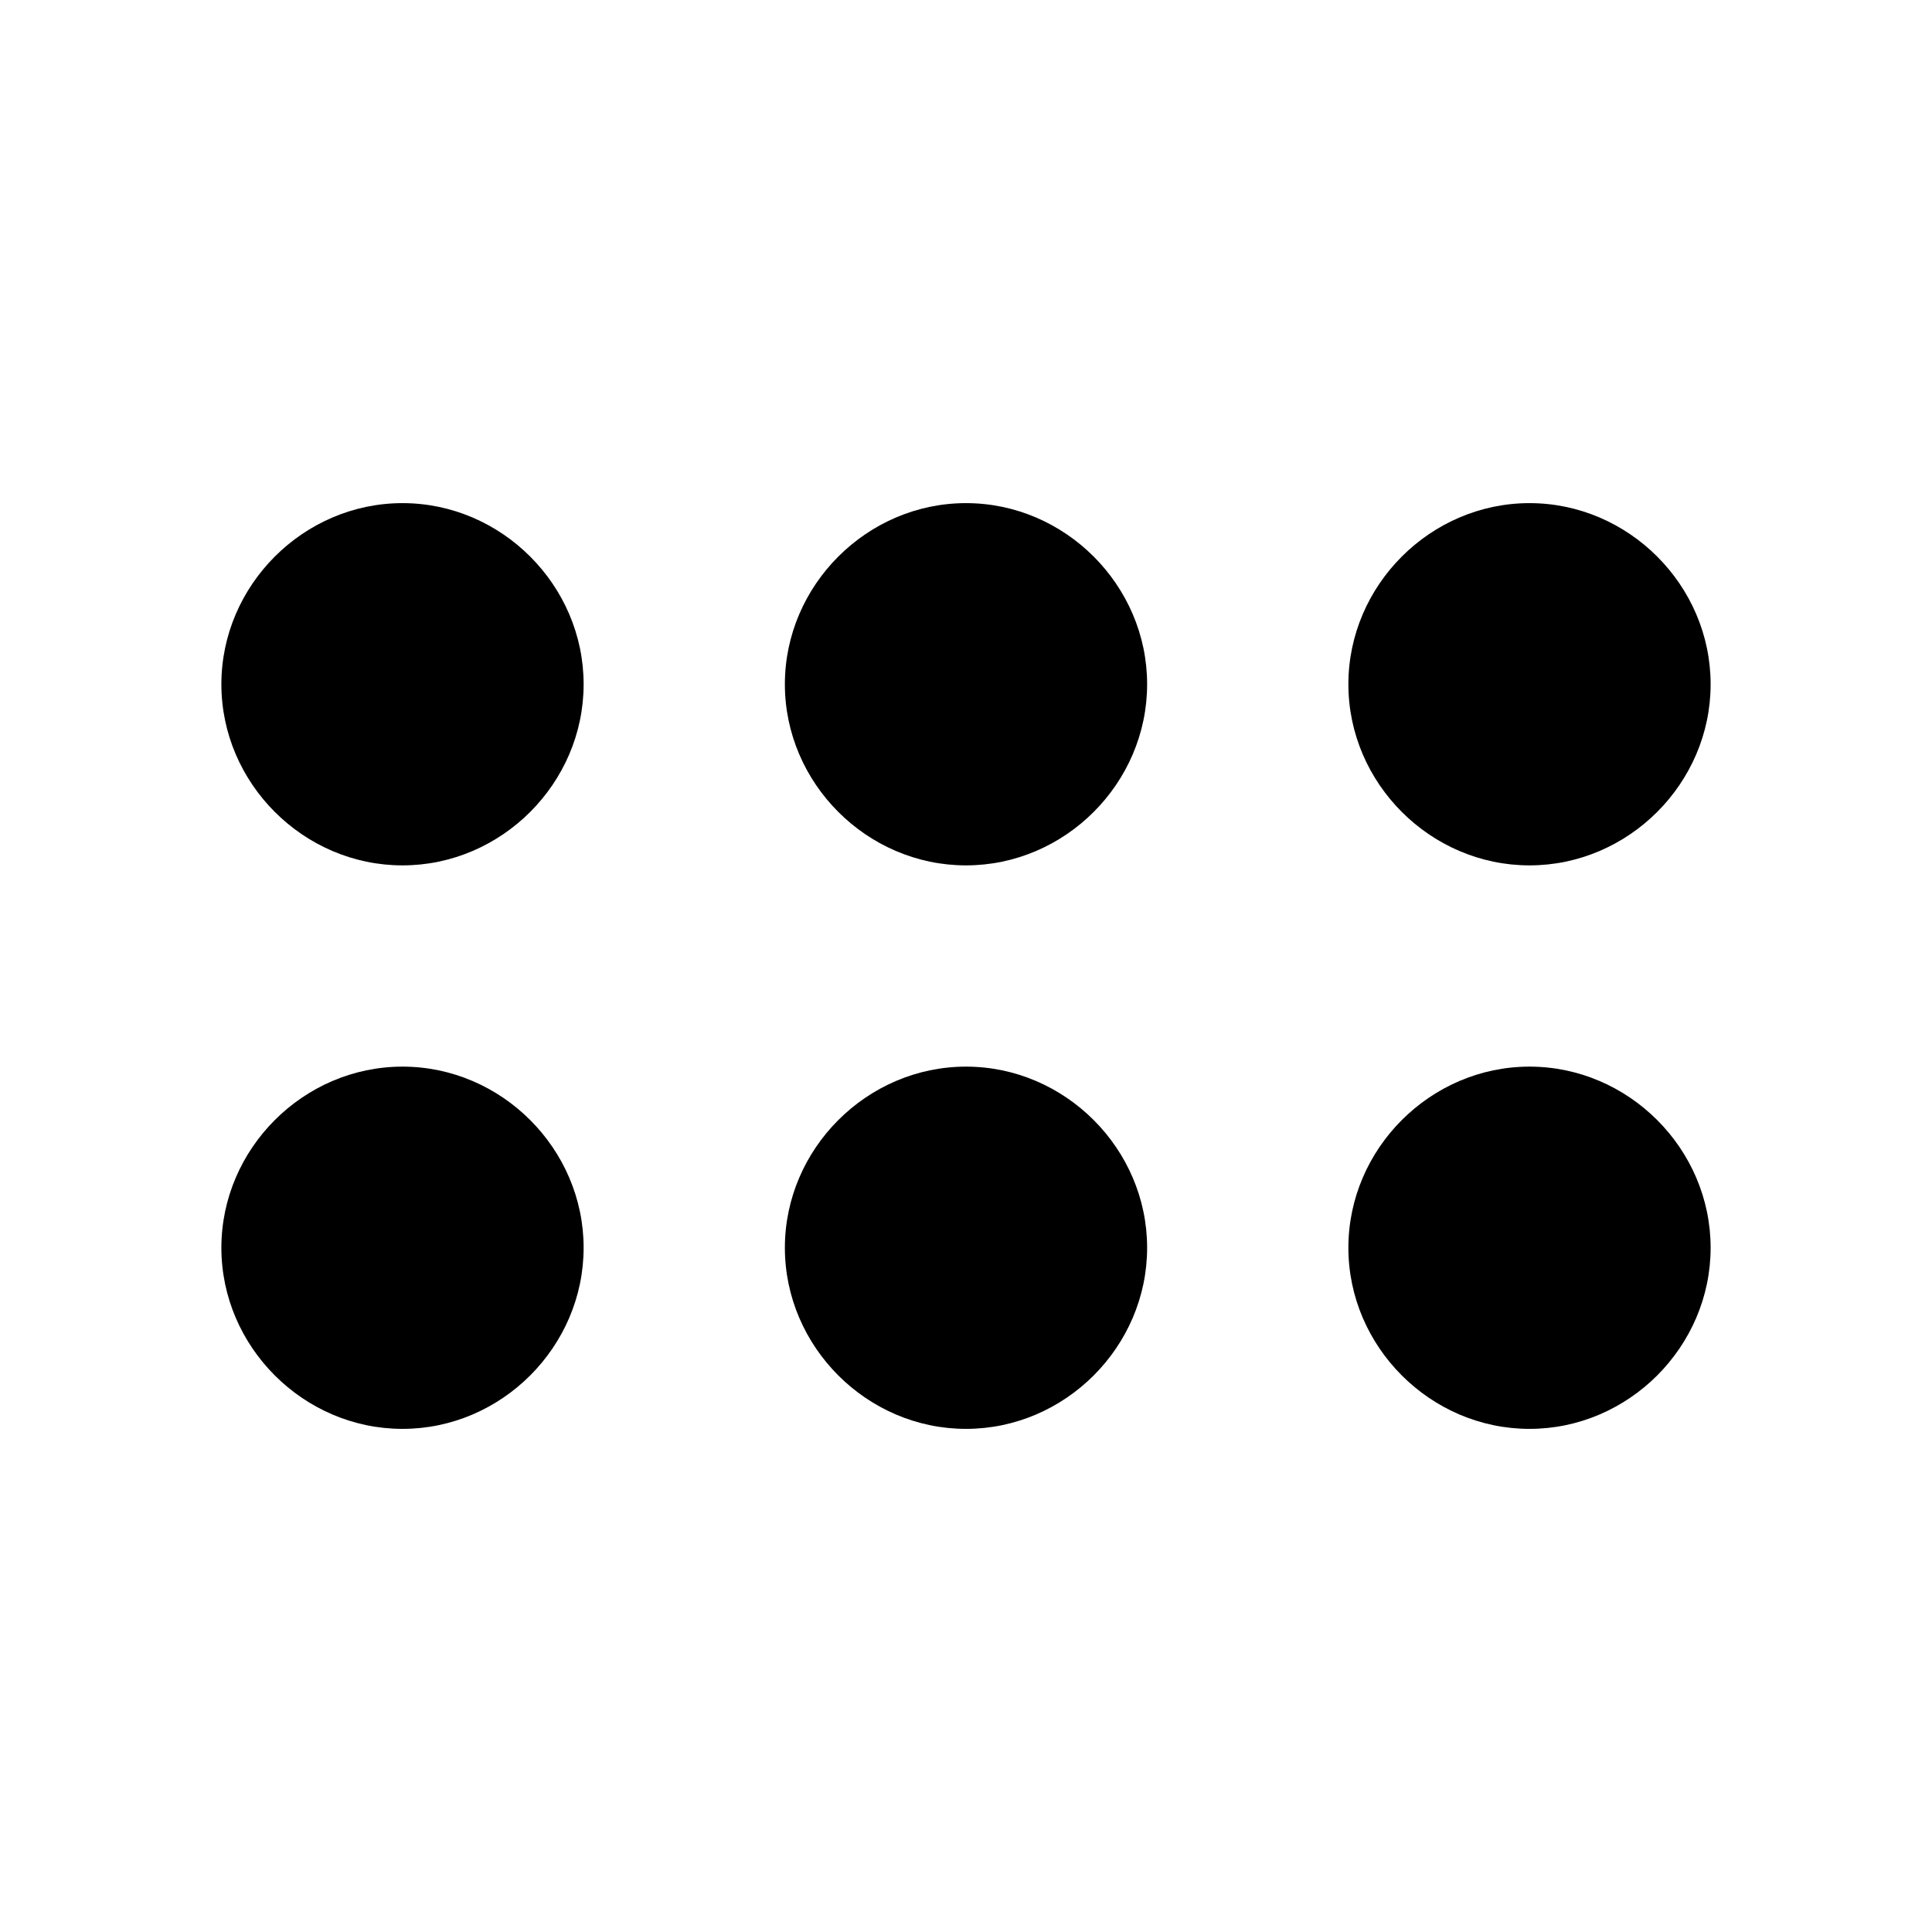
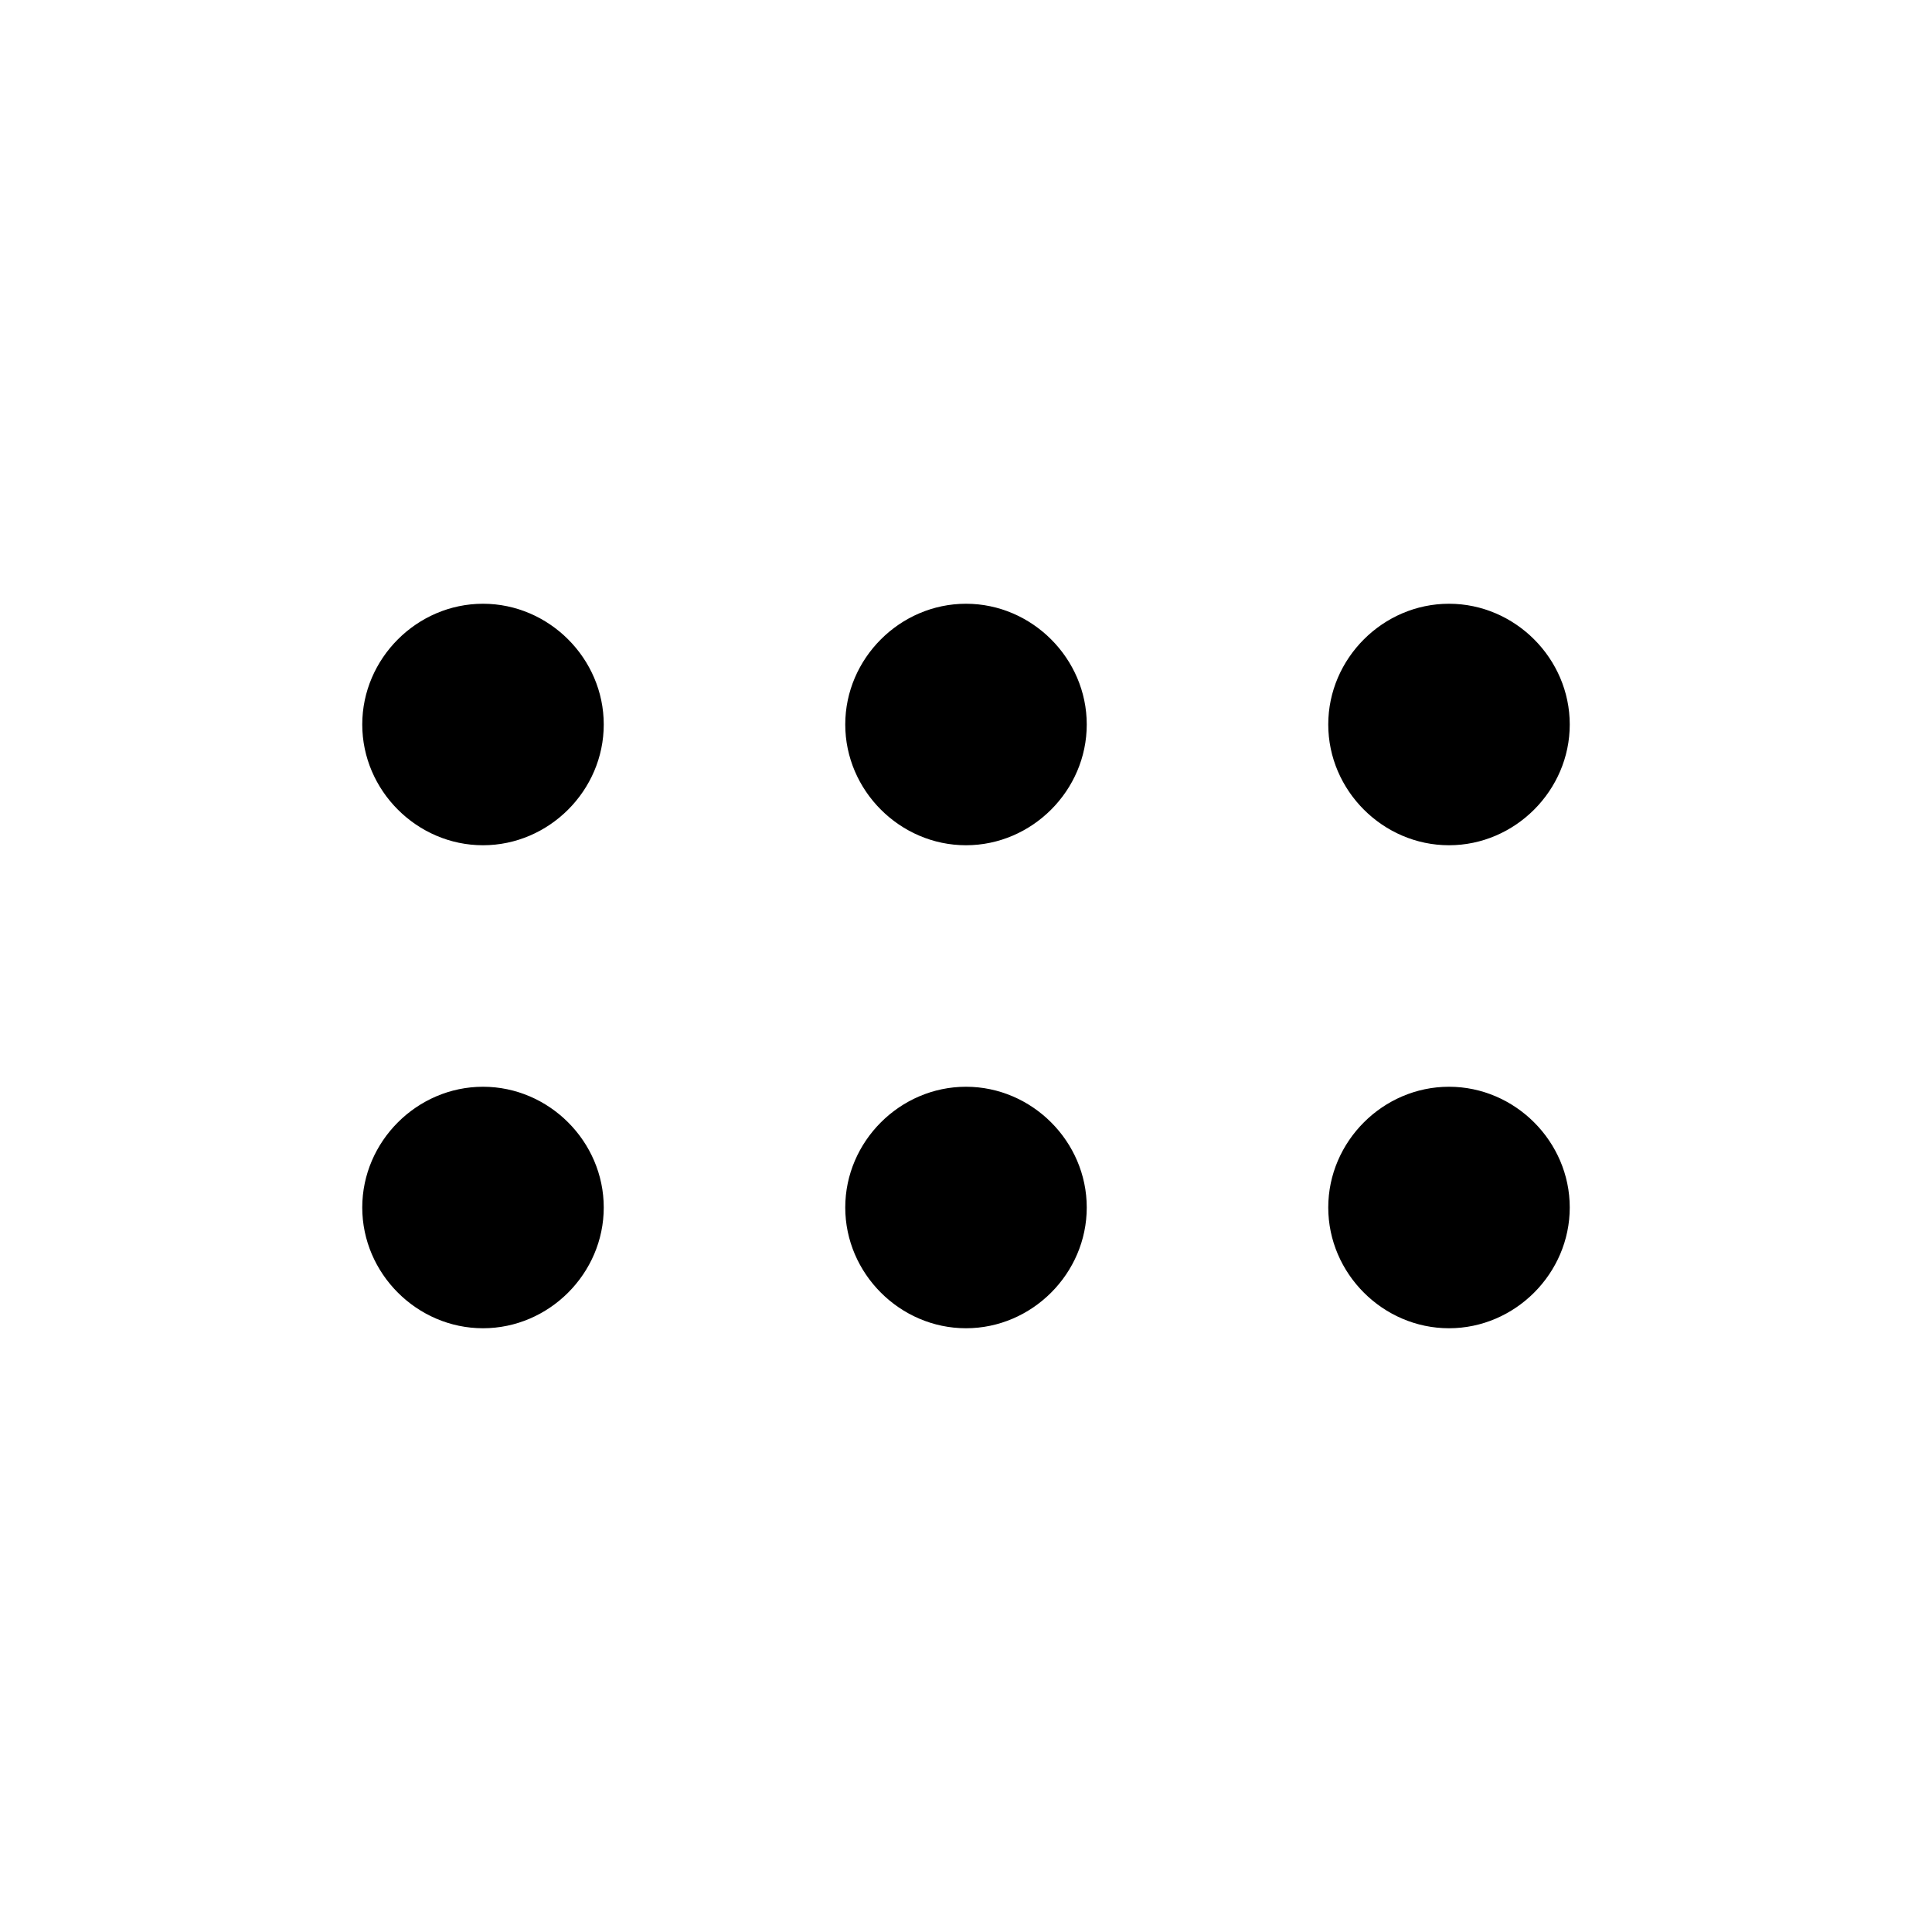
<svg xmlns="http://www.w3.org/2000/svg" viewBox="0 0 24 24" fill="currentColor" aria-hidden="true" data-slot="icon">
-   <path d="M21.25 8.5c0-1.23-1.02-2.25-2.25-2.25s-2.25 1.02-2.25 2.25 1.02 2.25 2.25 2.25 2.25-1.02 2.25-2.25zm0 7c0-1.23-1.02-2.25-2.25-2.25s-2.25 1.02-2.25 2.25 1.02 2.25 2.25 2.25 2.25-1.02 2.25-2.25zm-7-7c0-1.23-1.02-2.25-2.25-2.25S9.75 7.27 9.75 8.5s1.02 2.25 2.25 2.25 2.25-1.02 2.25-2.25zm0 7c0-1.23-1.02-2.25-2.25-2.25s-2.25 1.02-2.25 2.25 1.02 2.25 2.25 2.25 2.25-1.02 2.25-2.25zm-7-7c0-1.23-1.02-2.25-2.25-2.25S2.75 7.27 2.75 8.5 3.77 10.75 5 10.75 7.25 9.73 7.25 8.5zm0 7c0-1.23-1.02-2.25-2.25-2.25s-2.25 1.02-2.25 2.25S3.77 17.75 5 17.75s2.25-1.02 2.25-2.25z" />
+   <path d="M19.5 9c0-.82-.68-1.5-1.5-1.5s-1.5.68-1.5 1.5.68 1.5 1.5 1.5 1.5-.68 1.5-1.5zm0 6c0-.82-.68-1.5-1.5-1.5s-1.5.68-1.5 1.5.68 1.5 1.5 1.5 1.5-.68 1.5-1.5zm-6-6c0-.82-.68-1.5-1.5-1.5s-1.5.68-1.5 1.5.68 1.5 1.5 1.5 1.5-.68 1.5-1.5zm0 6c0-.82-.68-1.5-1.5-1.5s-1.5.68-1.5 1.5.68 1.5 1.5 1.5 1.5-.68 1.5-1.5zm-6-6c0-.82-.68-1.5-1.5-1.5S4.5 8.18 4.5 9s.68 1.5 1.5 1.5S7.5 9.82 7.5 9Zm0 6c0-.82-.68-1.5-1.5-1.5s-1.5.68-1.5 1.5.68 1.5 1.5 1.5 1.5-.68 1.5-1.5z" />
</svg>
